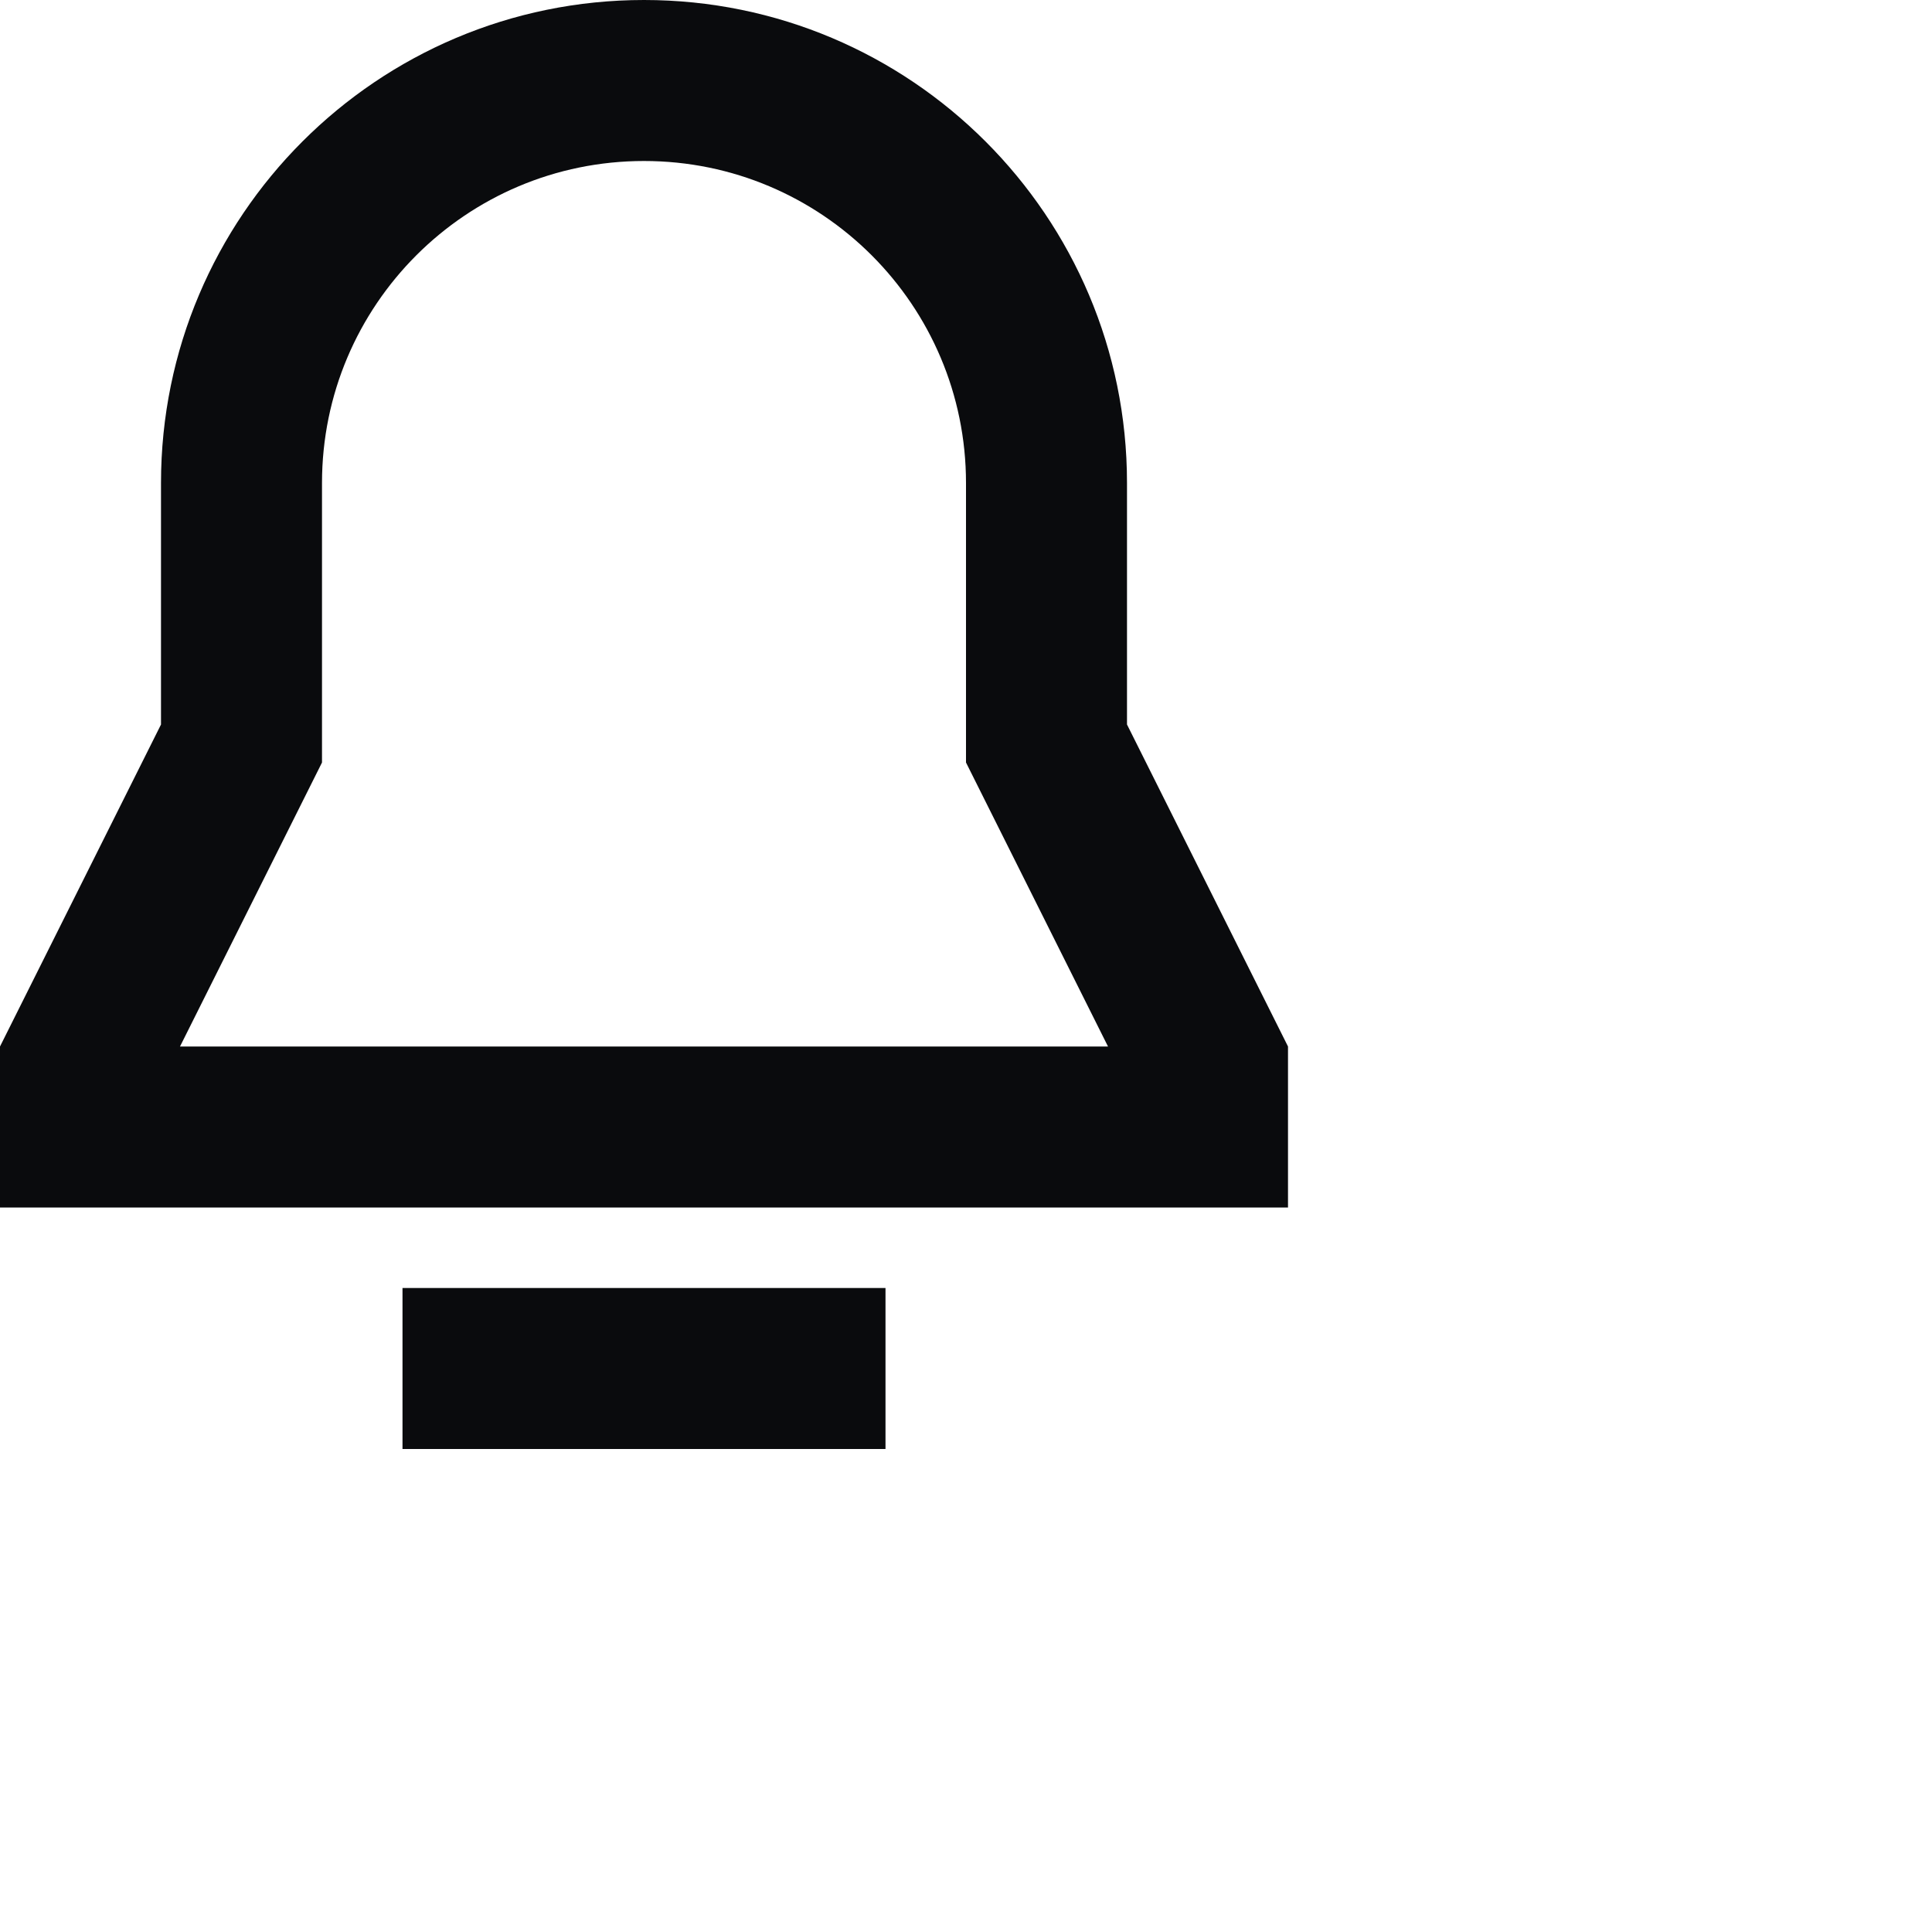
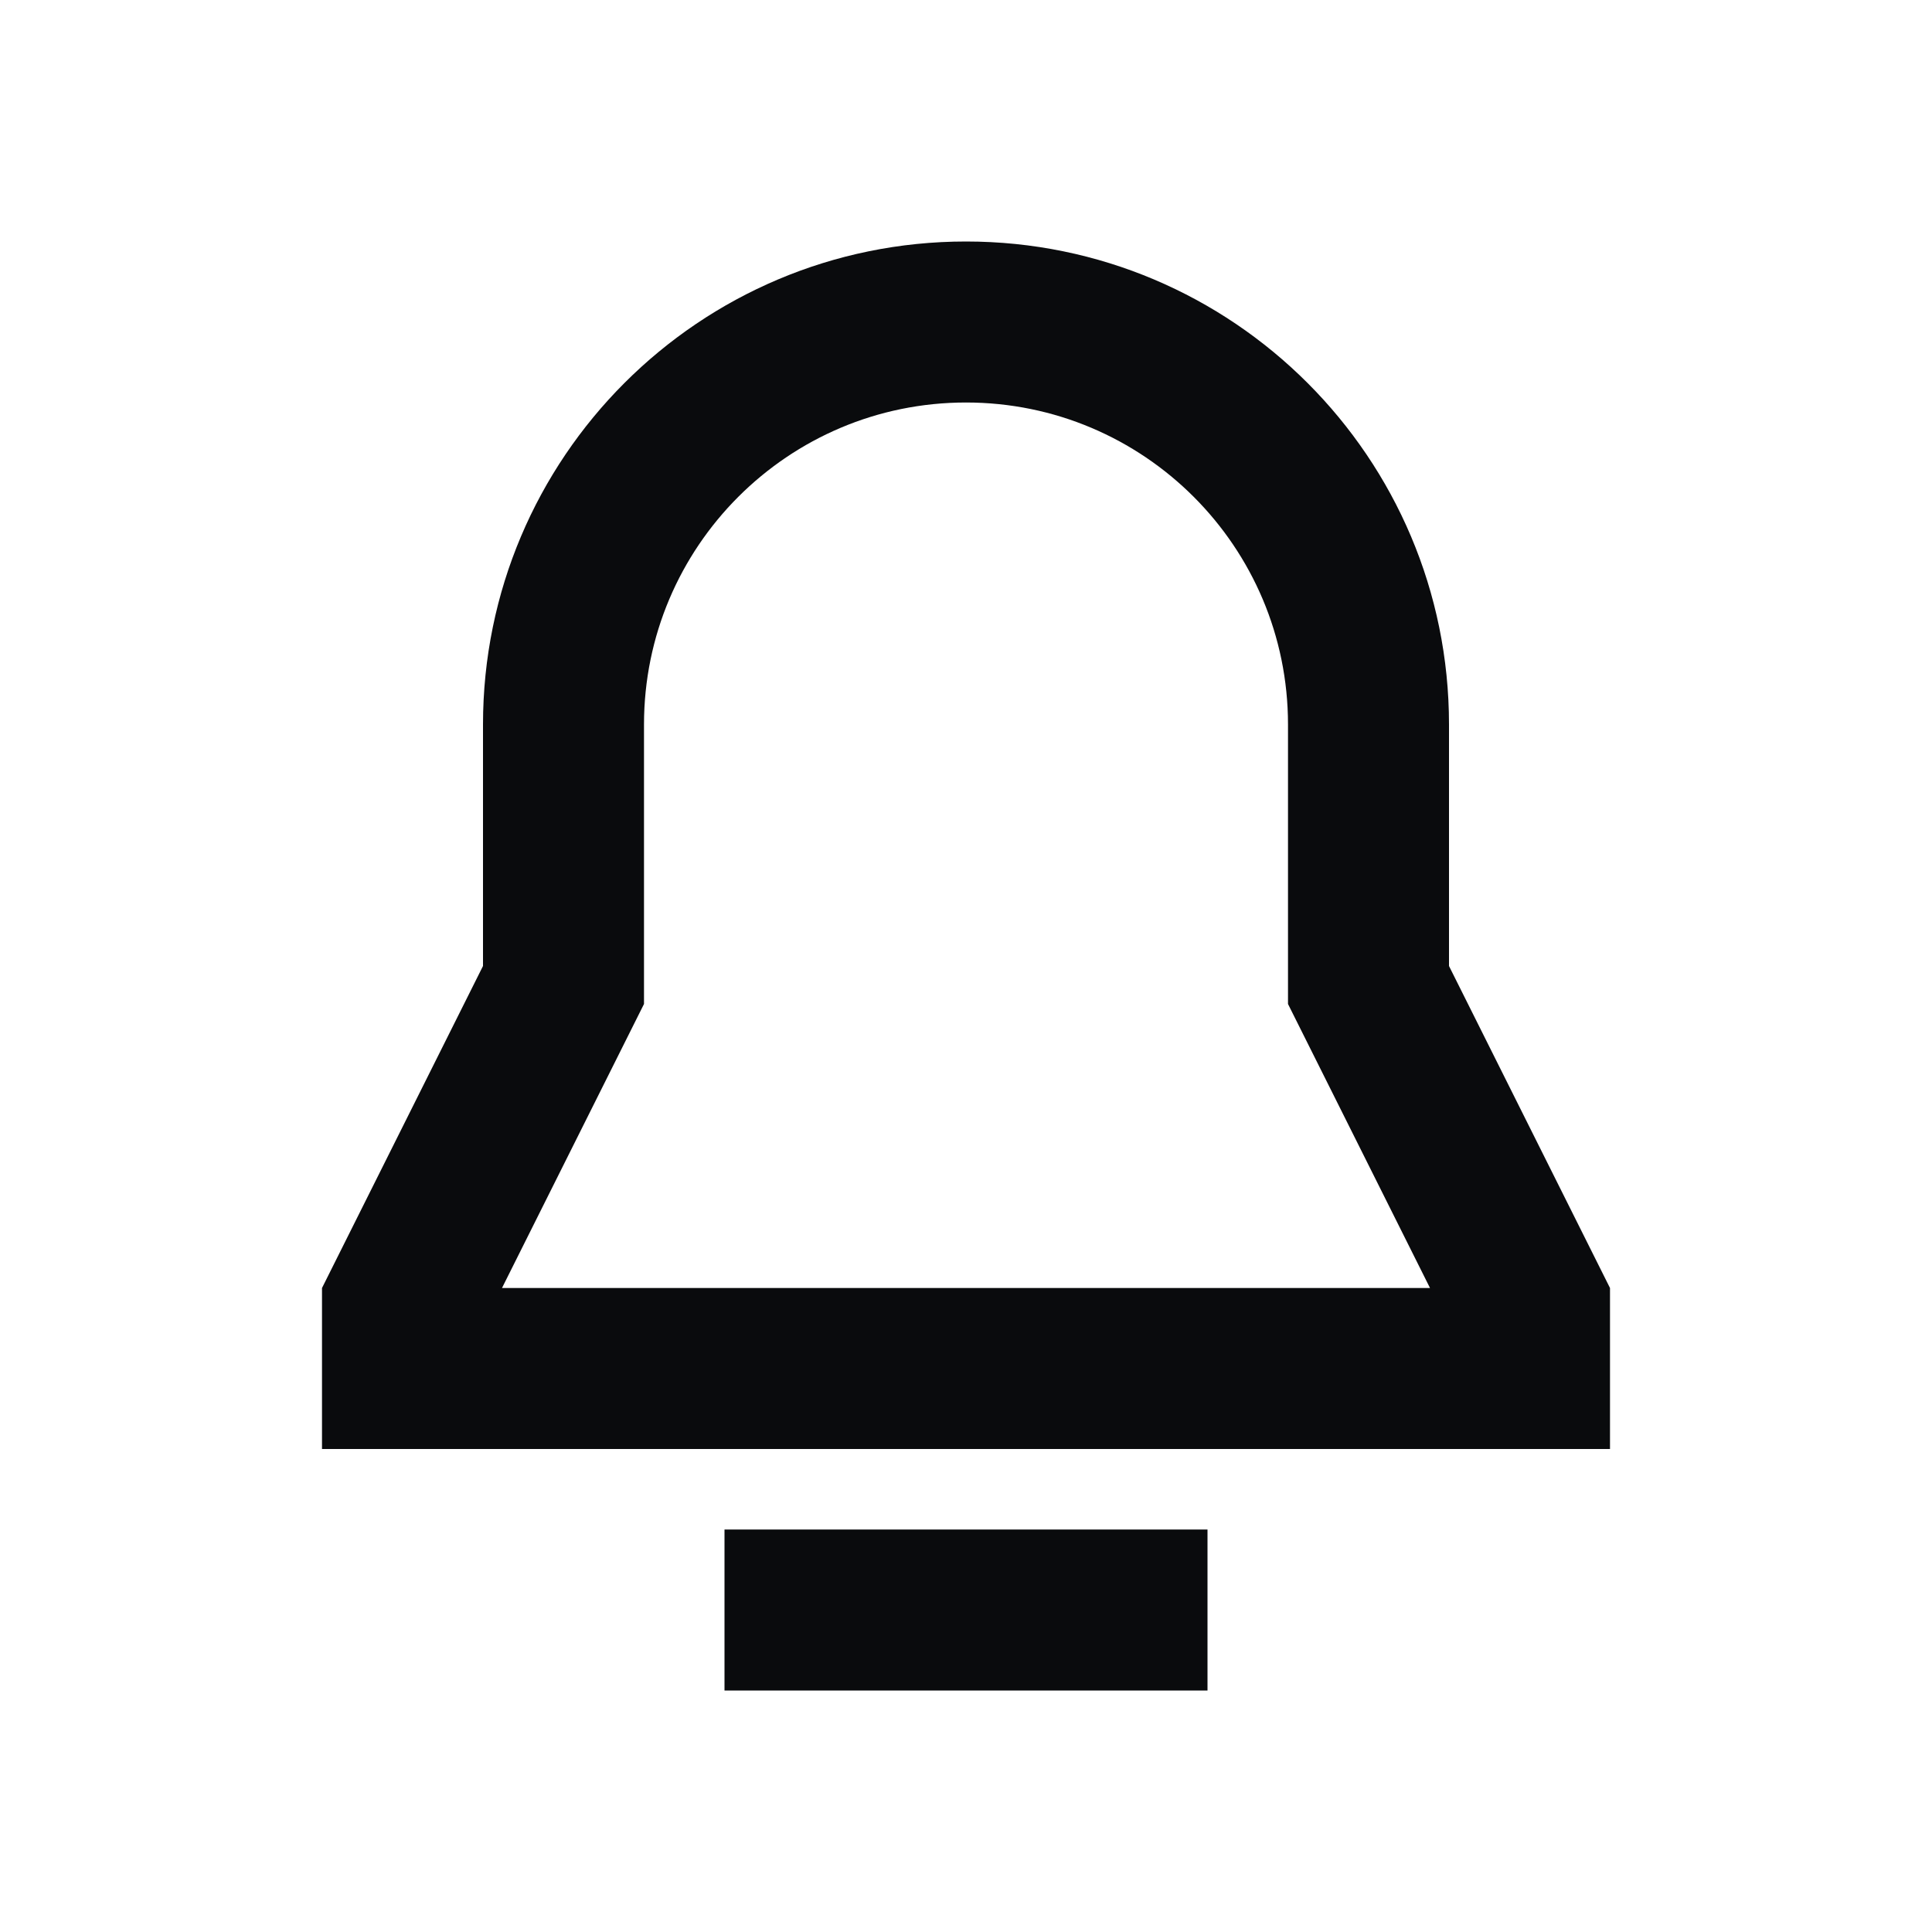
<svg xmlns="http://www.w3.org/2000/svg" fill="none" viewBox="0 0 24 24">
-   <path fill="#0A0B0D" d="M12 6a4 4 0 0 0-8 0v3.472L2.236 13h11.528L12 9.472V6ZM0 13l2-4V6a6 6 0 1 1 12 0v3l2 4v2H0v-2Zm11 5v-2H5v2h6Z" />
+   <path fill="#0A0B0D" d="M16 9a4 4 0 0 0-8 0v3.472L6.236 16h11.528L16 12.472V9ZM4 16l2-4V9a6 6 0 1 1 12 0v3l2 4v2H4v-2Zm11 5v-2H9v2h6Z" />
</svg>
